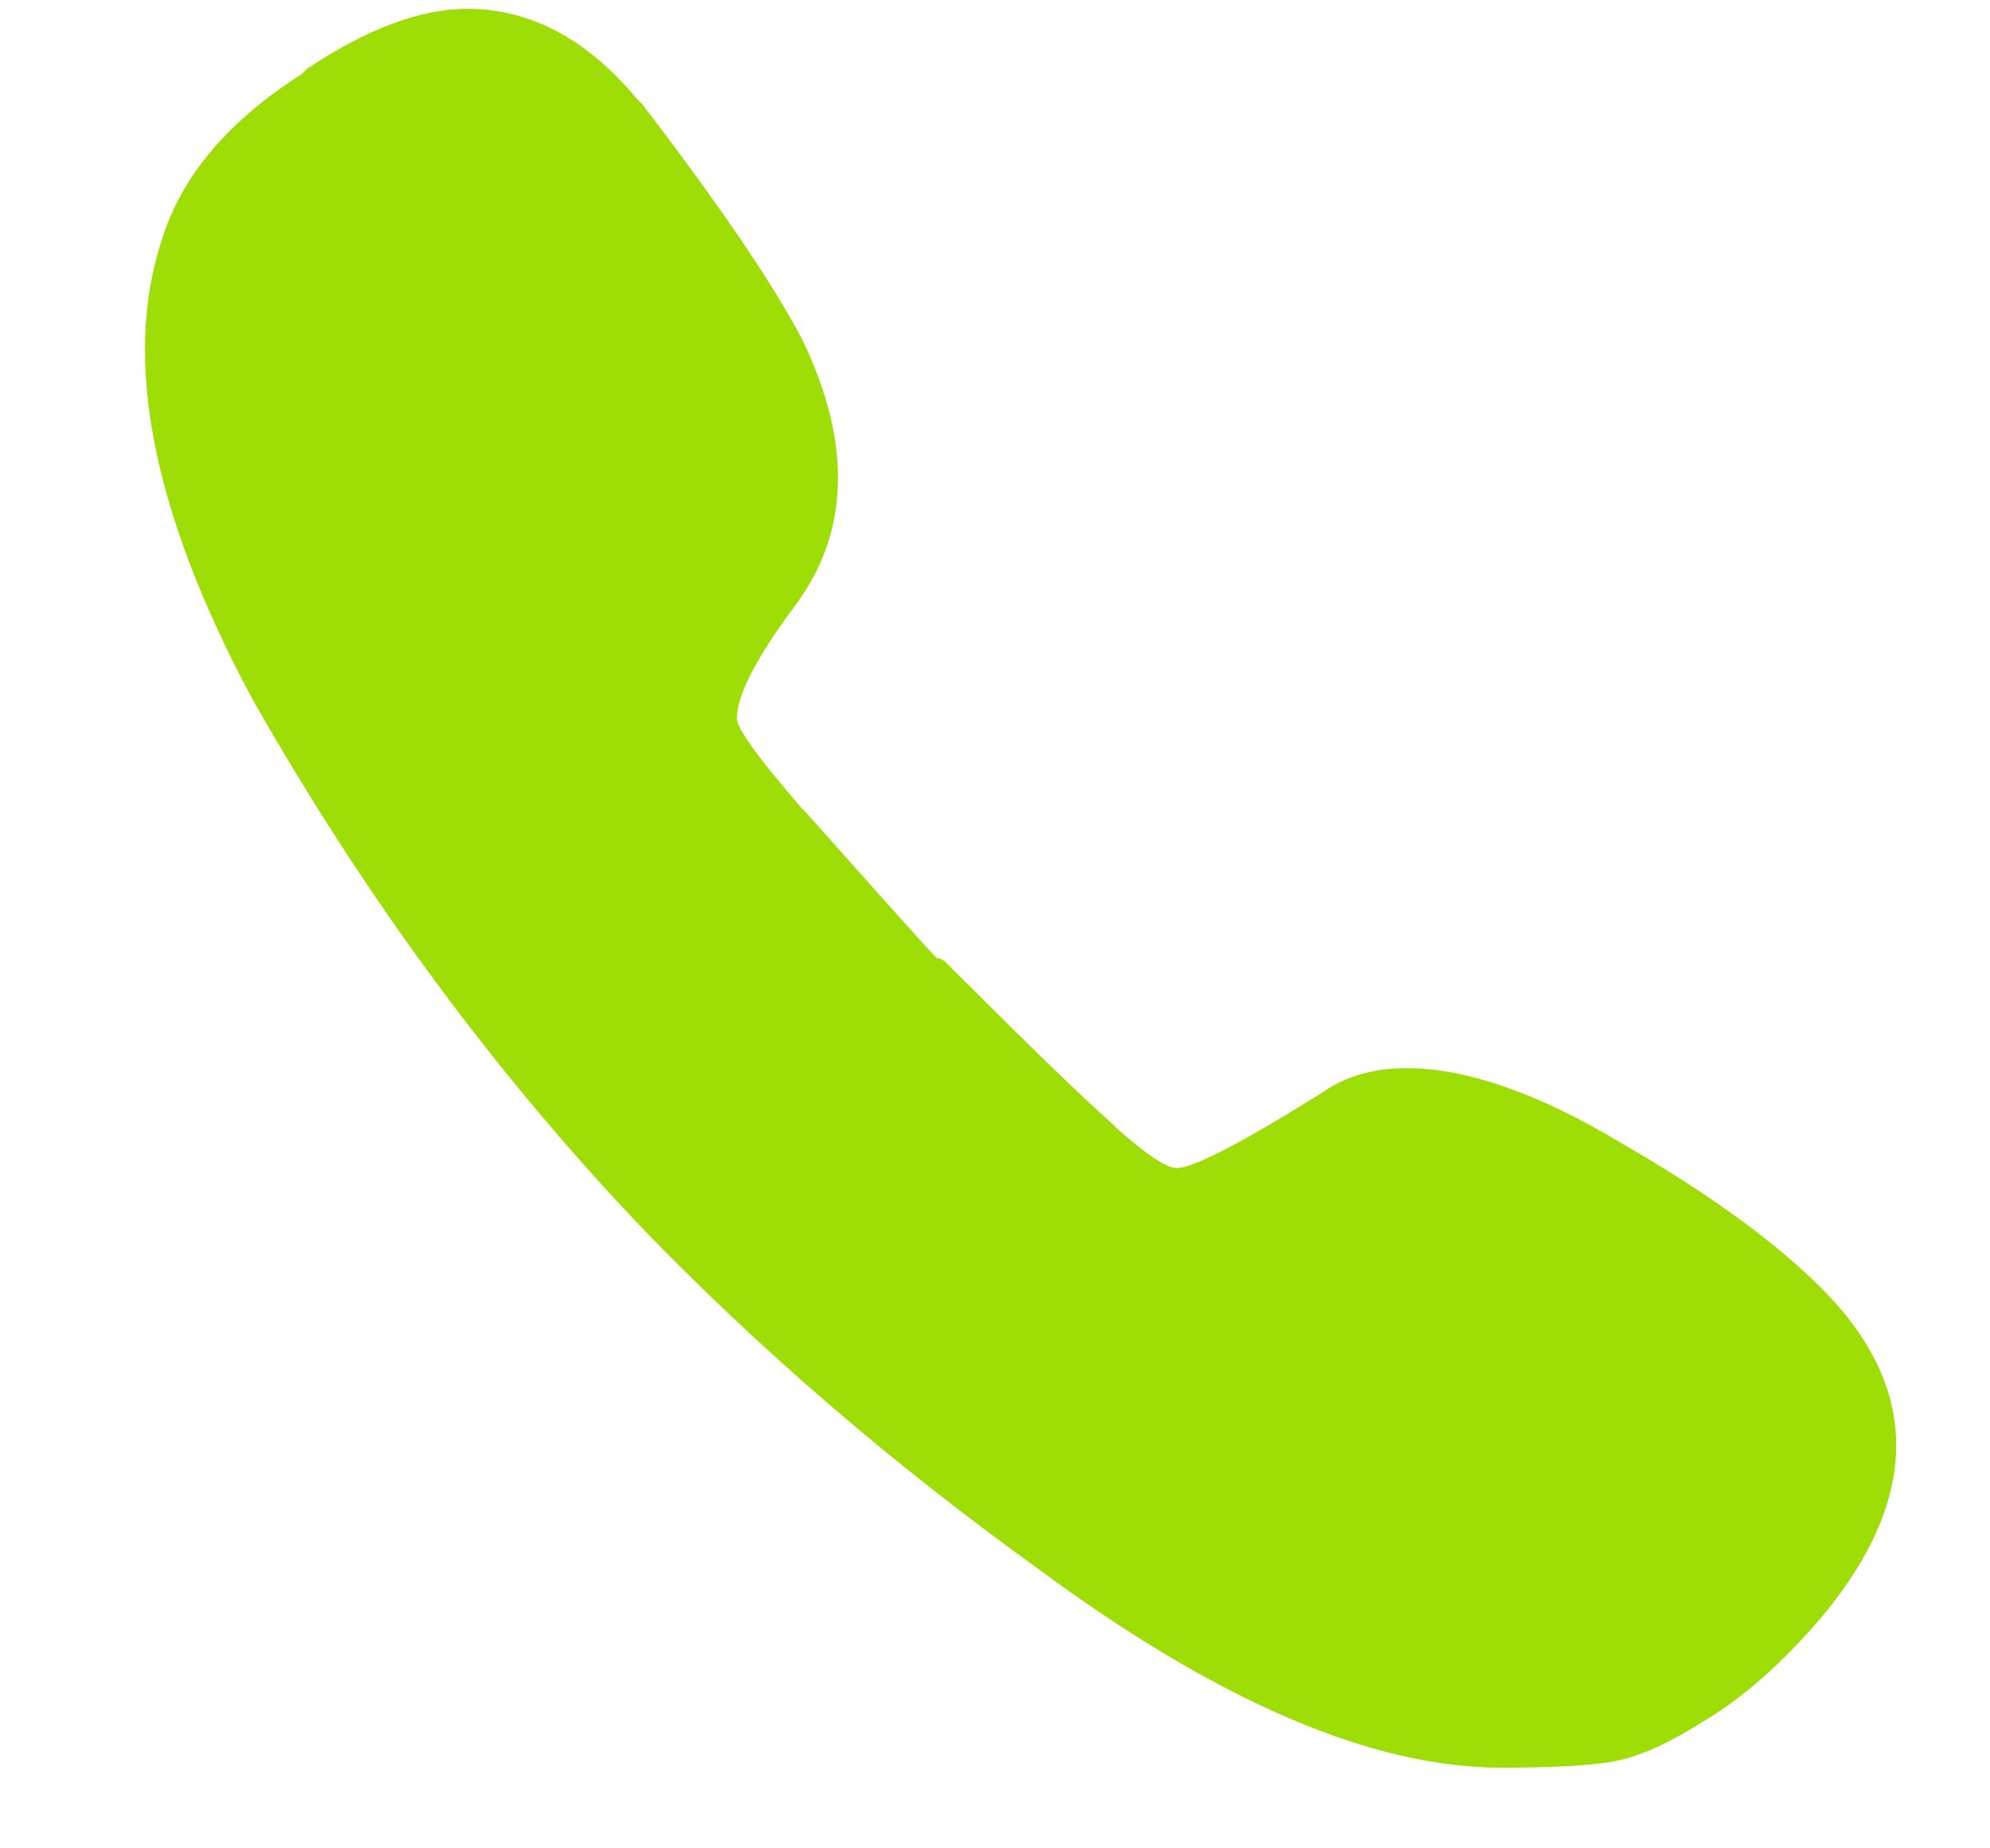
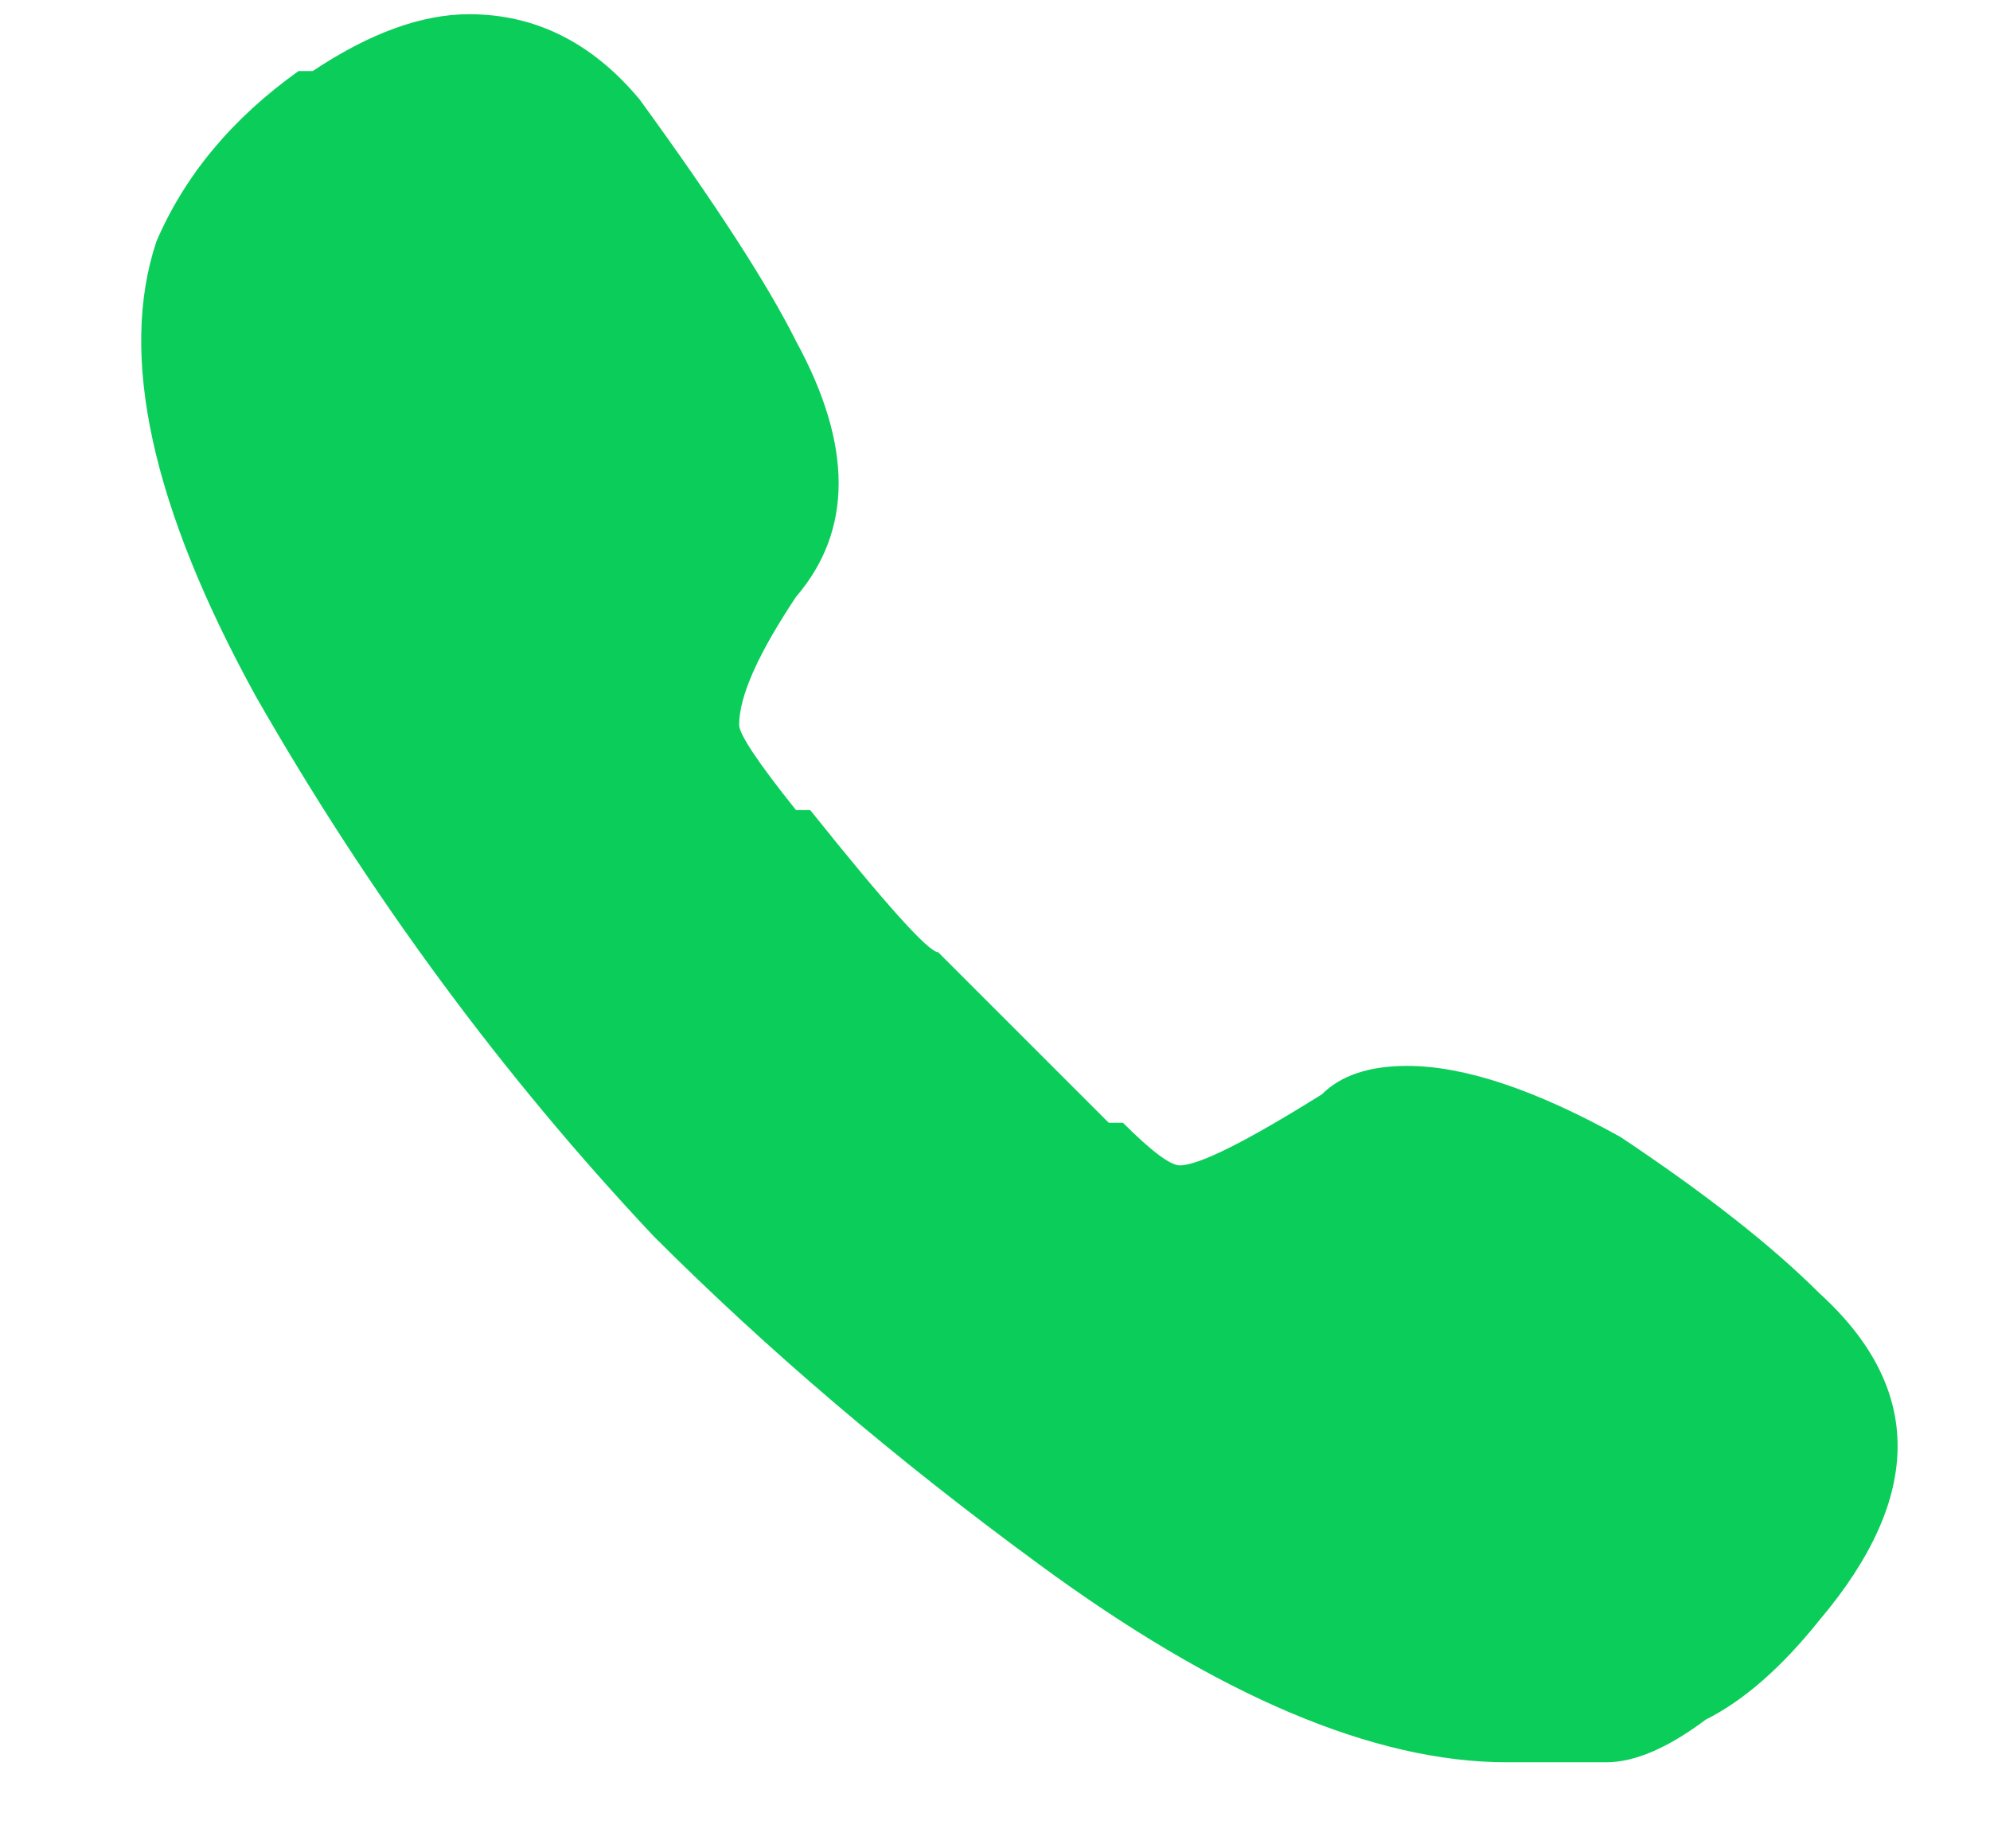
- <svg xmlns="http://www.w3.org/2000/svg" width="14" height="13" viewBox="0 0 14 13" fill="none">
-   <path d="M12.812 9.062C13.516 9.766 13.516 10.539 12.812 11.383C12.531 11.711 12.25 11.957 11.969 12.121C11.711 12.285 11.488 12.379 11.301 12.402C11.137 12.426 10.891 12.438 10.562 12.438C9.648 12.438 8.559 11.969 7.293 11.031C6.285 10.305 5.371 9.52 4.551 8.676C3.496 7.574 2.57 6.32 1.773 4.914C1.07 3.602 0.859 2.523 1.141 1.68C1.281 1.234 1.609 0.848 2.125 0.52L2.16 0.484C2.582 0.203 2.957 0.062 3.285 0.062C3.73 0.062 4.129 0.273 4.48 0.695L4.516 0.73C5.055 1.434 5.43 1.984 5.641 2.383C5.992 3.109 5.98 3.73 5.605 4.246C5.324 4.621 5.184 4.891 5.184 5.055C5.184 5.125 5.336 5.336 5.641 5.688L5.676 5.723C6.238 6.355 6.543 6.695 6.59 6.742C6.613 6.742 6.637 6.754 6.66 6.777C6.684 6.801 6.707 6.824 6.73 6.848L6.801 6.918C7.27 7.387 7.609 7.715 7.82 7.902L7.855 7.938C8.066 8.125 8.207 8.219 8.277 8.219C8.395 8.219 8.734 8.043 9.297 7.691C9.461 7.574 9.66 7.516 9.895 7.516C10.316 7.516 10.82 7.691 11.406 8.043C12.016 8.395 12.484 8.734 12.812 9.062Z" fill="#9EDD05" />
+ <svg xmlns="http://www.w3.org/2000/svg" version="1.2" viewBox="0 0 14 13" width="14" height="13">
+   <style>.a{fill:#0bce5a}</style>
+   <path class="a" d="m12.8 9.1q1.1 1 0 2.3-0.4 0.5-0.8 0.7-0.4 0.3-0.7 0.3-0.2 0-0.7 0-1.4 0-3.3-1.4-1.5-1.1-2.7-2.3-1.6-1.7-2.8-3.8-1.1-2-0.7-3.2 0.3-0.7 1-1.2h0.1q0.6-0.4 1.1-0.4 0.7 0 1.2 0.6 0.8 1.1 1.1 1.7 0.6 1.1 0 1.8-0.4 0.6-0.4 0.9 0 0.1 0.4 0.6h0.1q0.8 1 0.9 1 0 0 0.1 0.1 0 0 0 0l0.1 0.1q0.7 0.7 1 1h0.1q0.3 0.3 0.4 0.3 0.2 0 1-0.5 0.2-0.2 0.6-0.2 0.6 0 1.5 0.5 0.9 0.6 1.4 1.1z" />
</svg>
